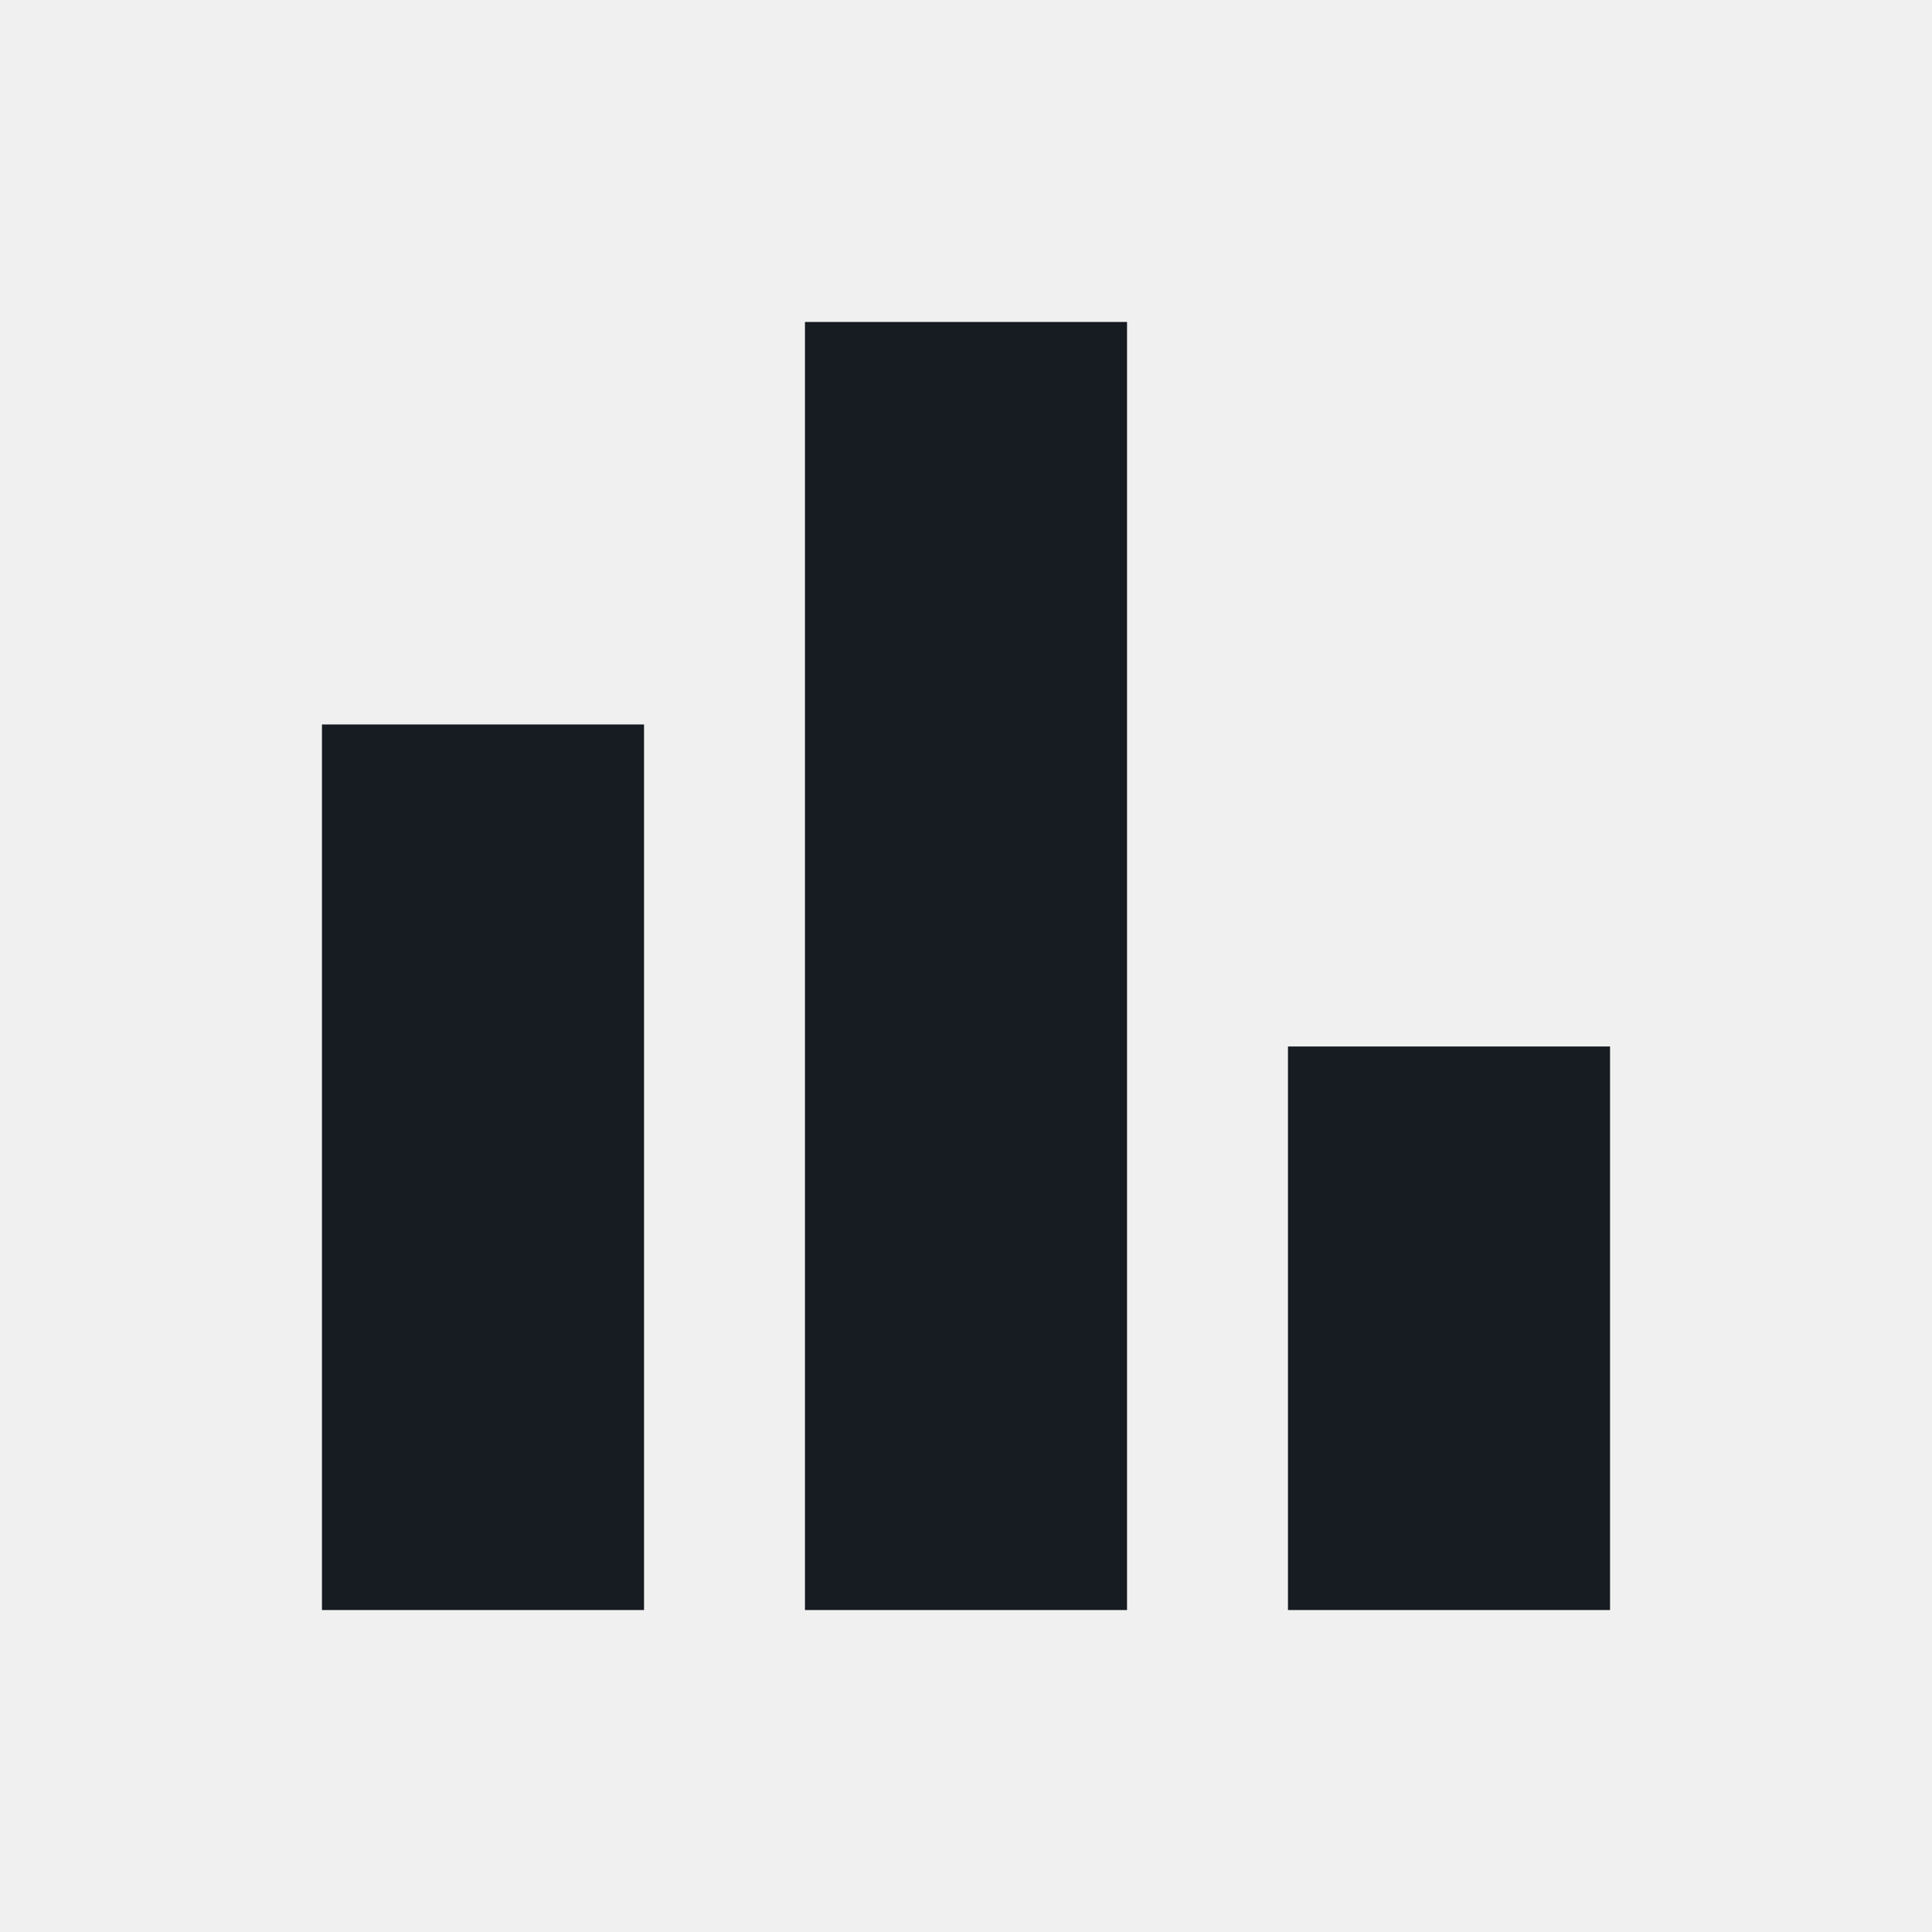
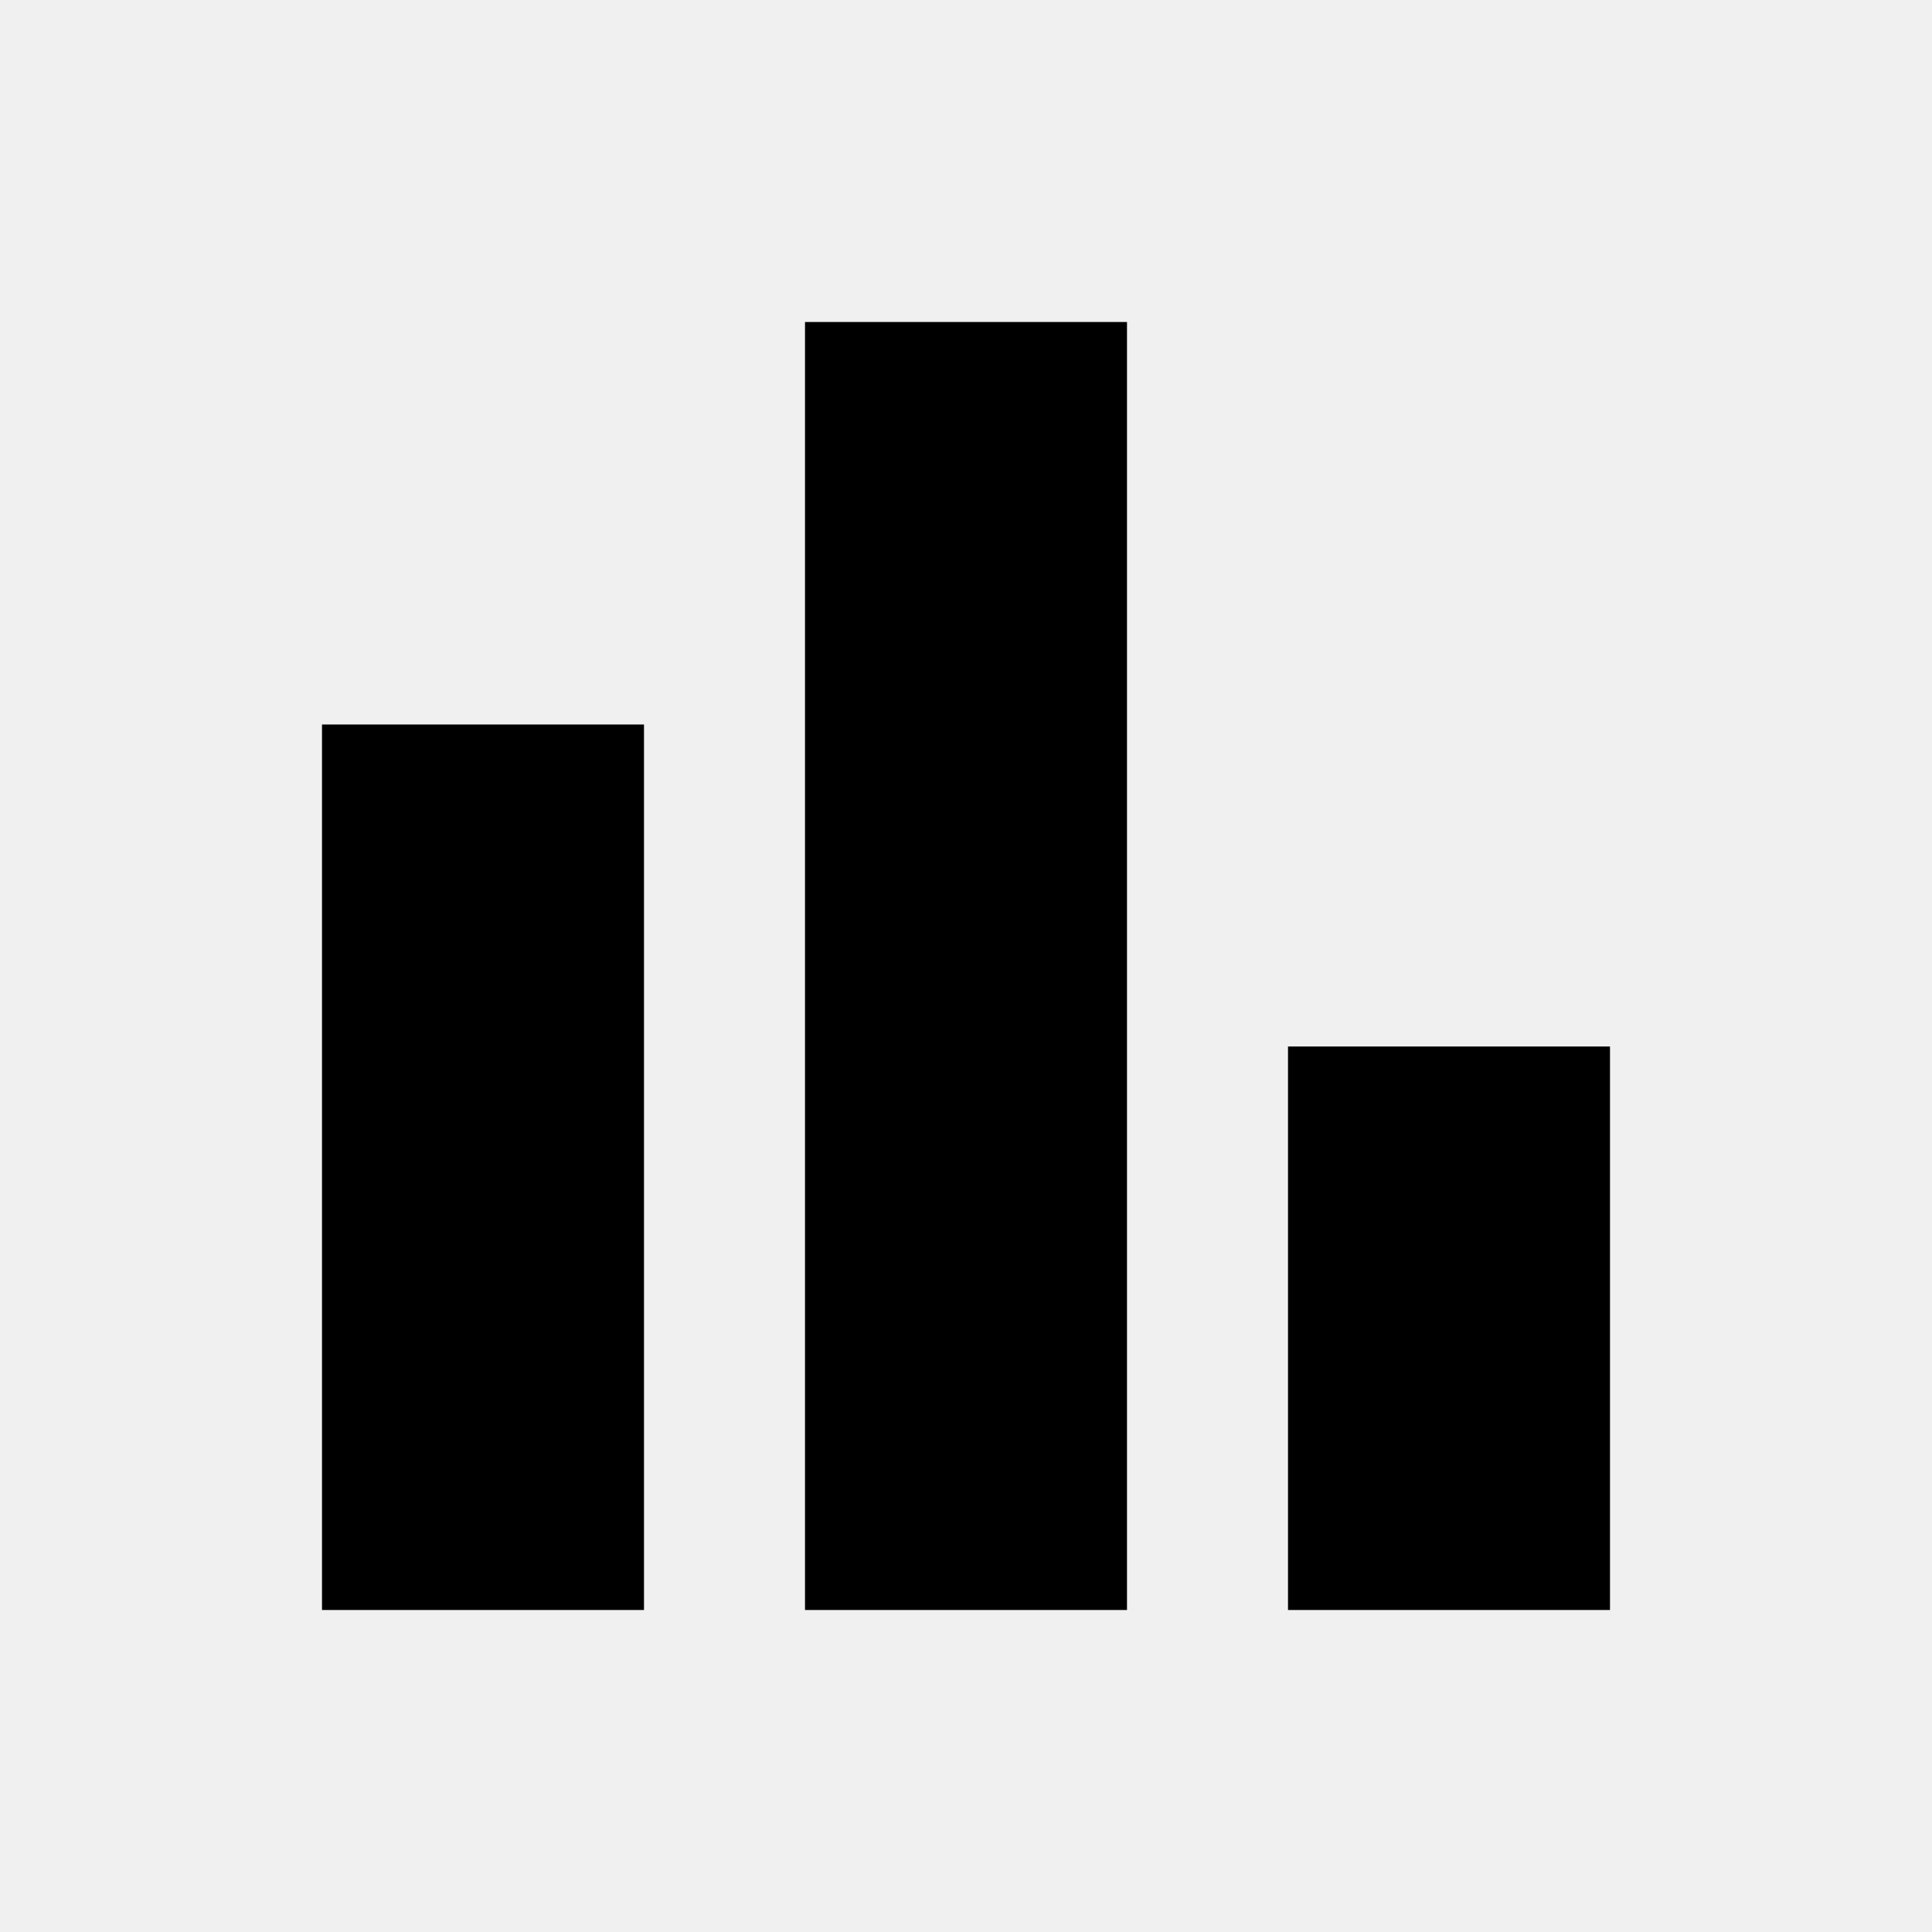
<svg xmlns="http://www.w3.org/2000/svg" width="27" height="27" viewBox="0 0 27 27" fill="none">
  <g clip-path="url(#clip0_73_811)">
-     <path d="M9 10.125H4.5V22.5H9V10.125Z" fill="#020712" fill-opacity="0.88" />
-     <path d="M9 10.125H4.5V22.5H9V10.125Z" fill="black" fill-opacity="0.2" />
-     <path d="M22.5 14.625H18V22.5H22.5V14.625Z" fill="#020712" fill-opacity="0.88" />
-     <path d="M22.5 14.625H18V22.5H22.5V14.625Z" fill="black" fill-opacity="0.2" />
-     <path d="M15.75 4.5H11.25V22.5H15.75V4.5Z" fill="#020712" fill-opacity="0.88" />
-     <path d="M15.75 4.5H11.25V22.5H15.75V4.5Z" fill="black" fill-opacity="0.2" />
+     <path d="M9 10.125H4.5V22.5H9V10.125Z" fill="currentColor" />
+     <path d="M22.5 14.625H18V22.5H22.5V14.625Z" fill="currentColor" />
+     <path d="M15.75 4.5H11.25V22.5H15.75V4.5Z" fill="currentColor" />
  </g>
  <defs>
    <clipPath id="clip0_73_811">
      <rect width="27" height="27" fill="white" />
    </clipPath>
  </defs>
</svg>
